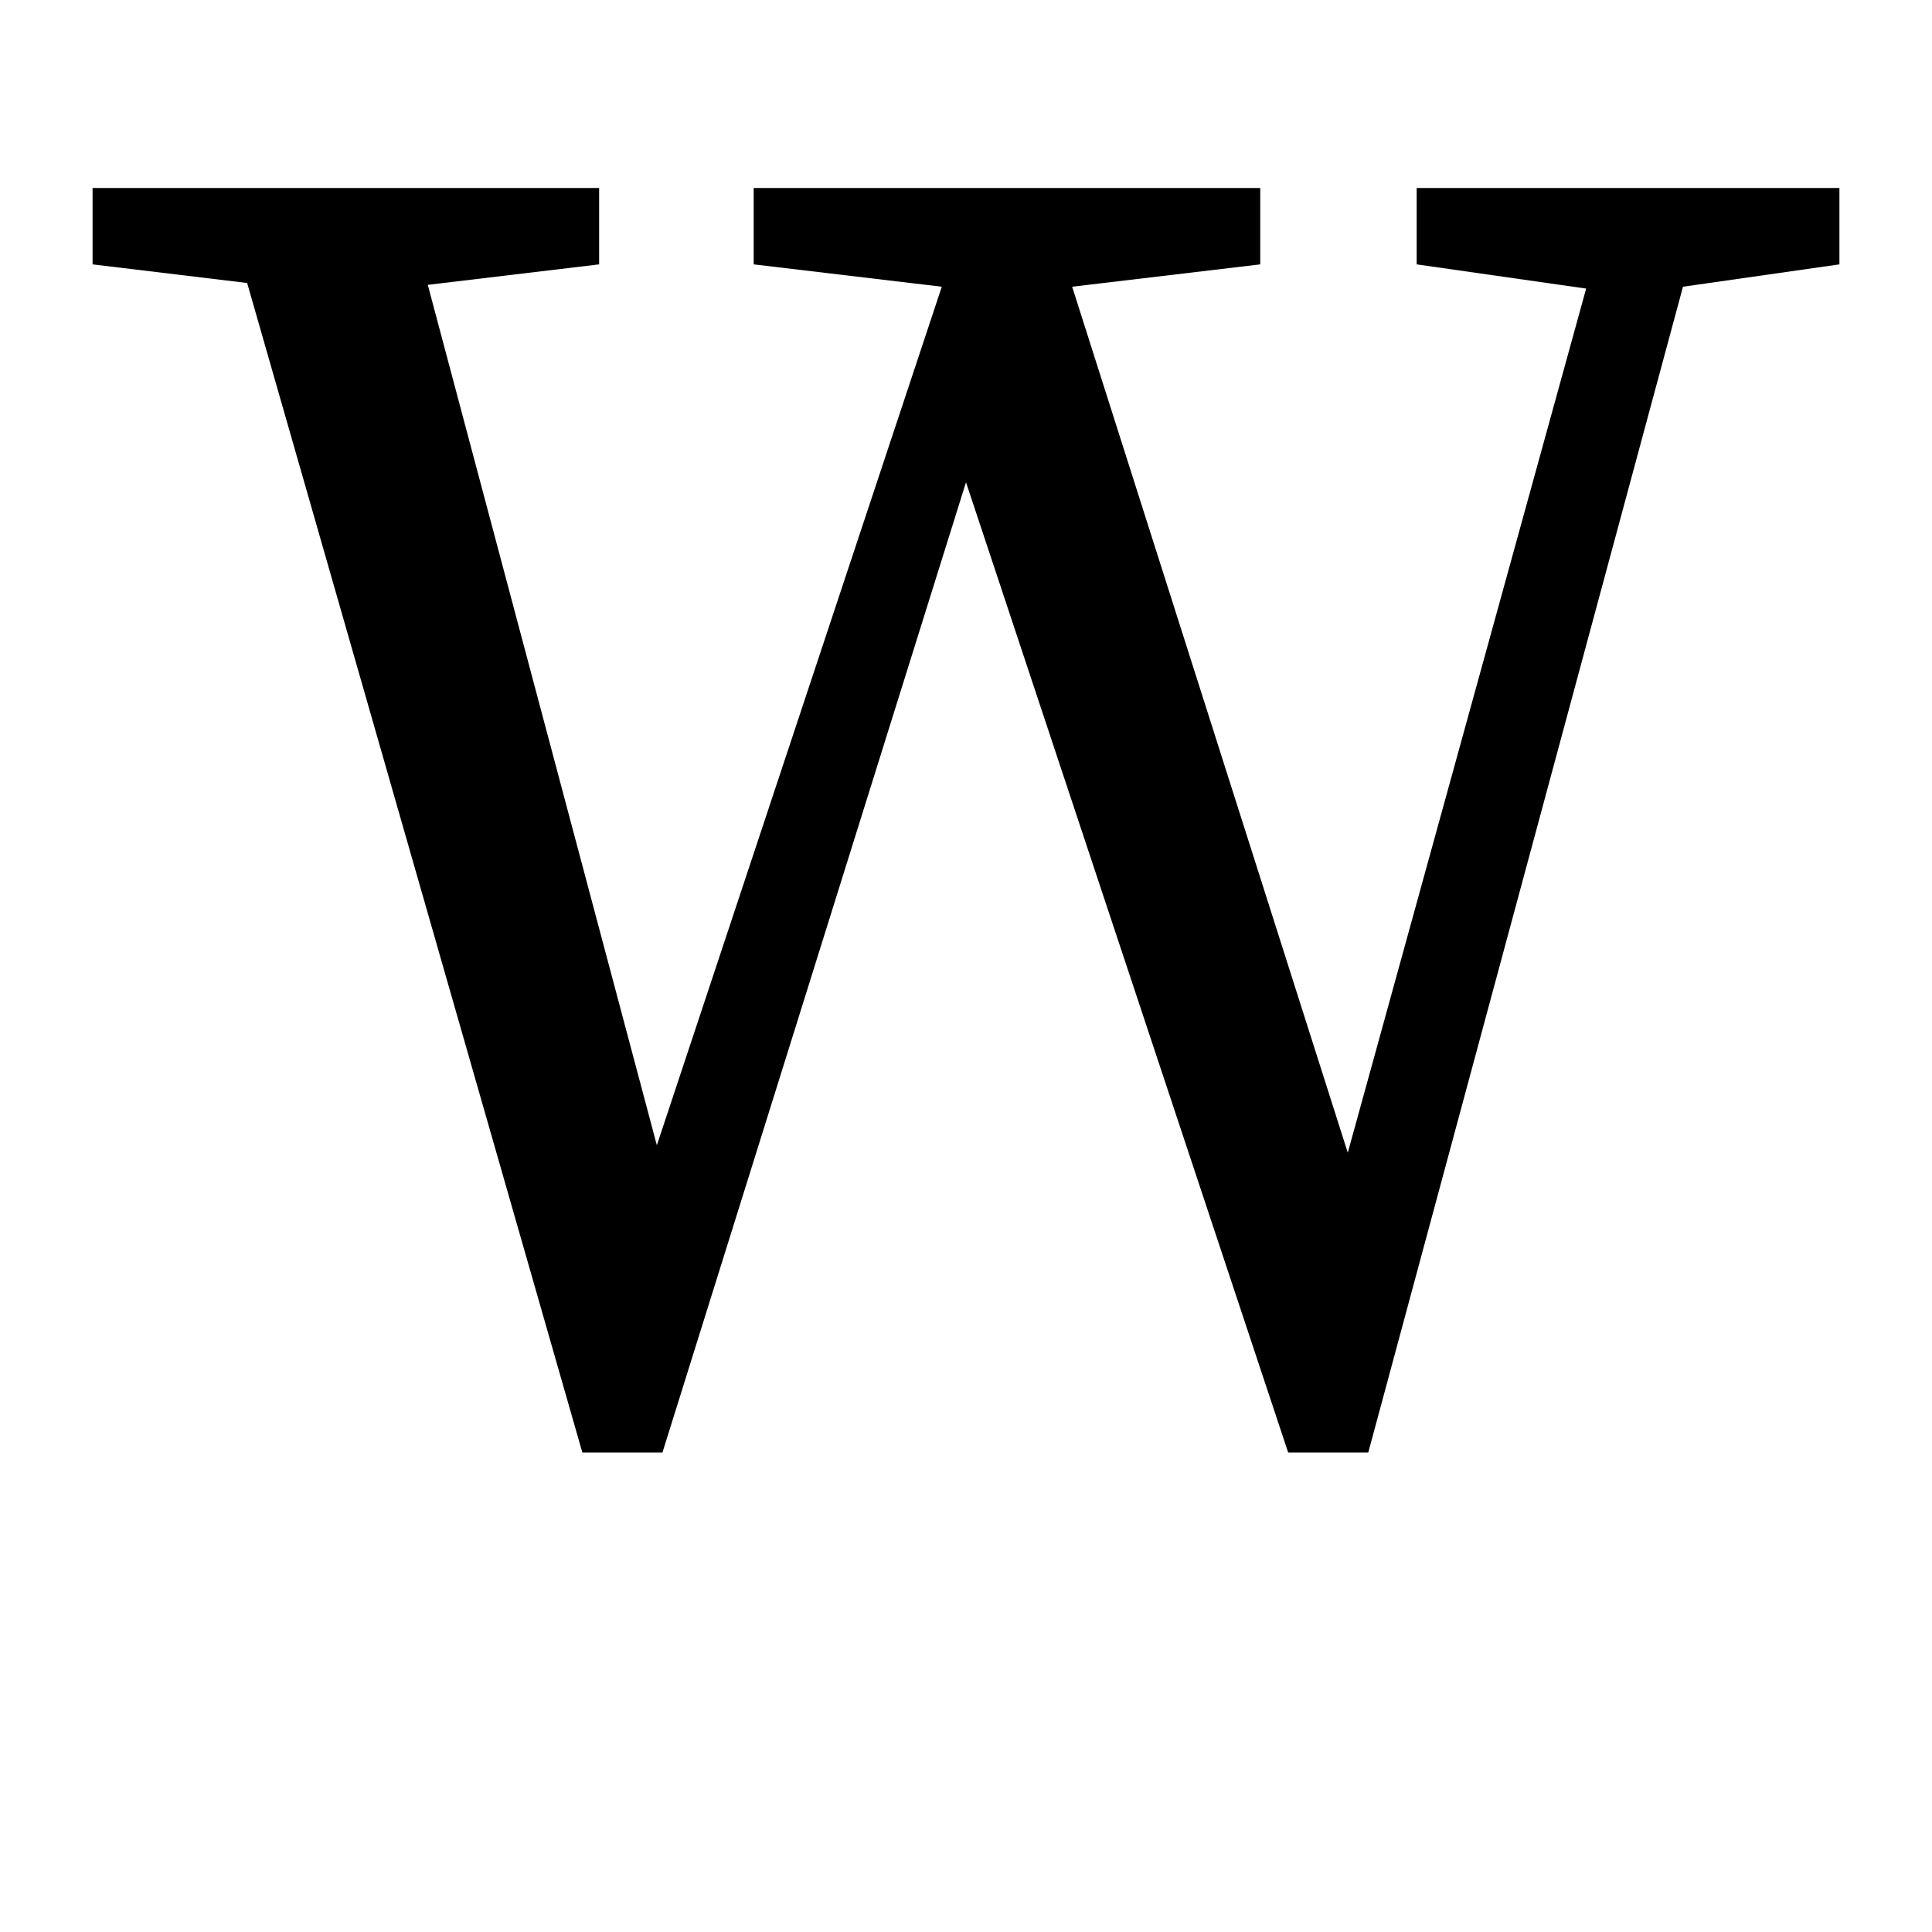
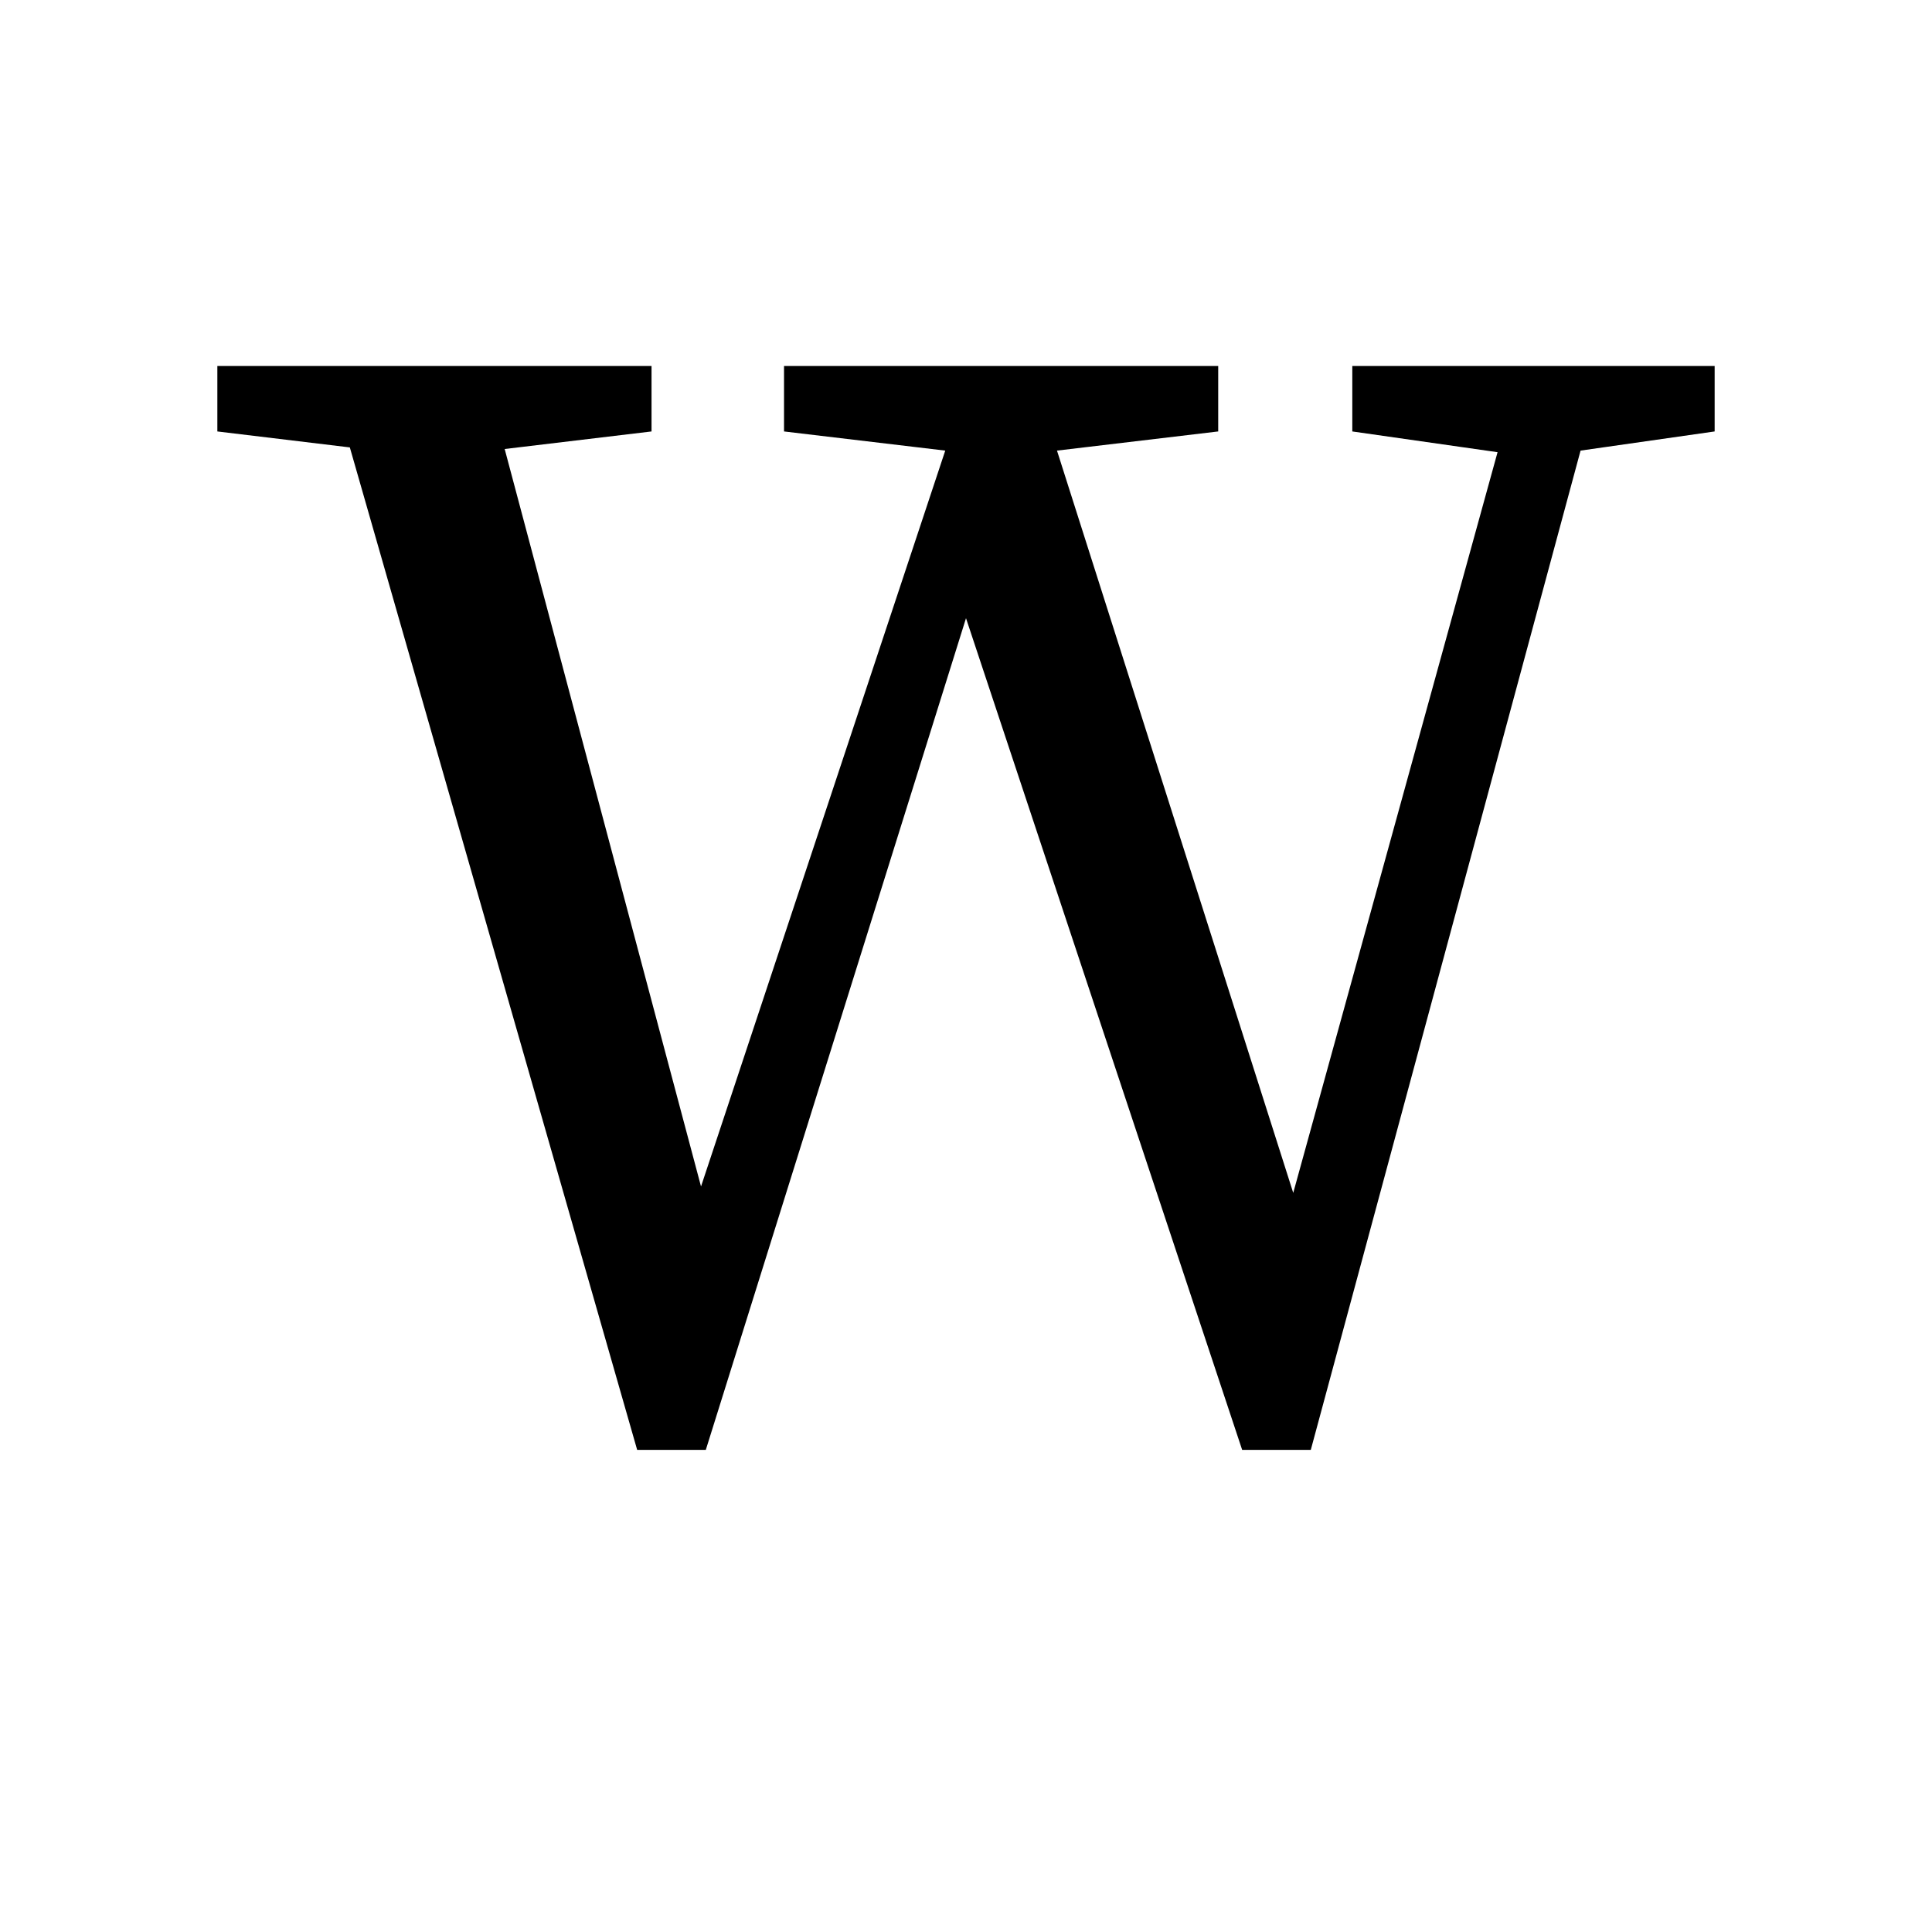
<svg xmlns="http://www.w3.org/2000/svg" height="512" width="512">
  <style>
path { fill: black; fill-rule: nonzero; }
</style>
-   <g transform="translate(8 8) scale(0.4935323) translate(18.5 753.75) scale(1 -1)">
+   <g transform="translate(8 8) scale(0.4230277) translate(102.25 879.375) scale(1 -1)">
    <path d="M953,669 l-227,0 l0,-41 l91,-13 l-128,-464 l-148,465 l101,12 l0,41 l-272,0 l0,-41 l101,-12 l-153,-461 l-123,462 l92,11 l0,41 l-272,0 l0,-41 l83,-10 l180,-628 l43,0 l163,521 l173,-521 l43,0 l169,626 l84,12 z" />
  </g>
</svg>
